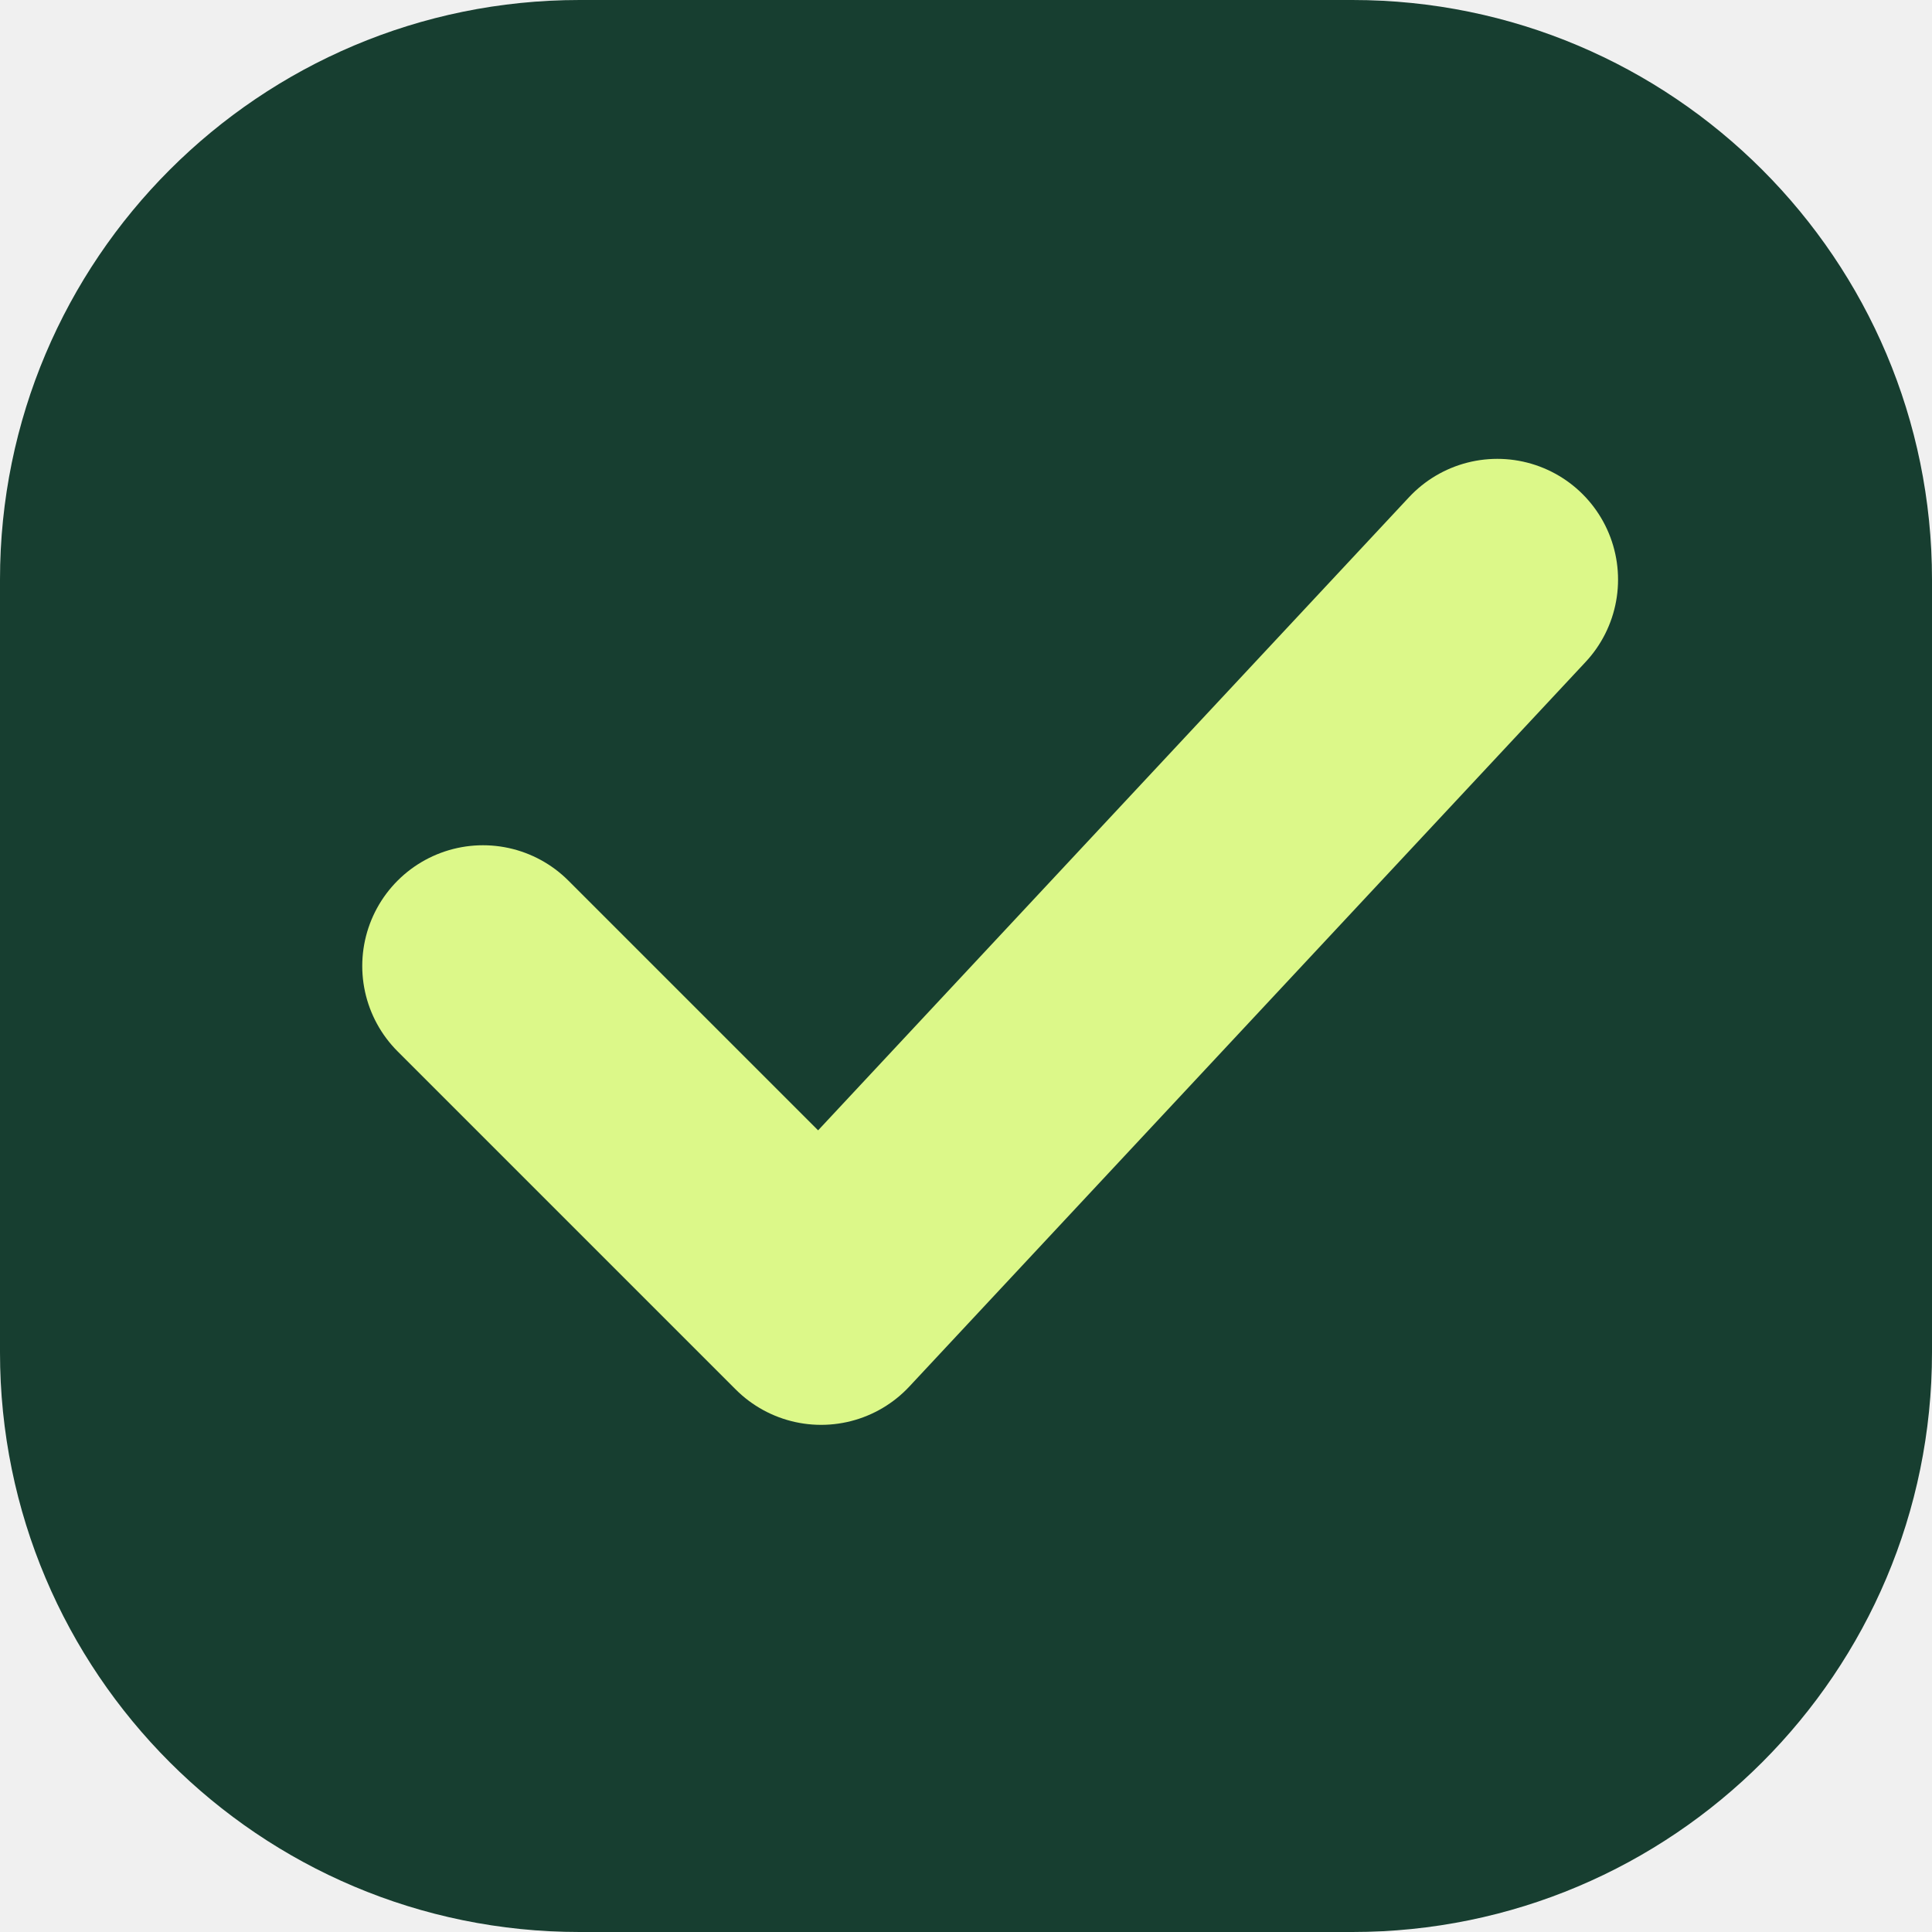
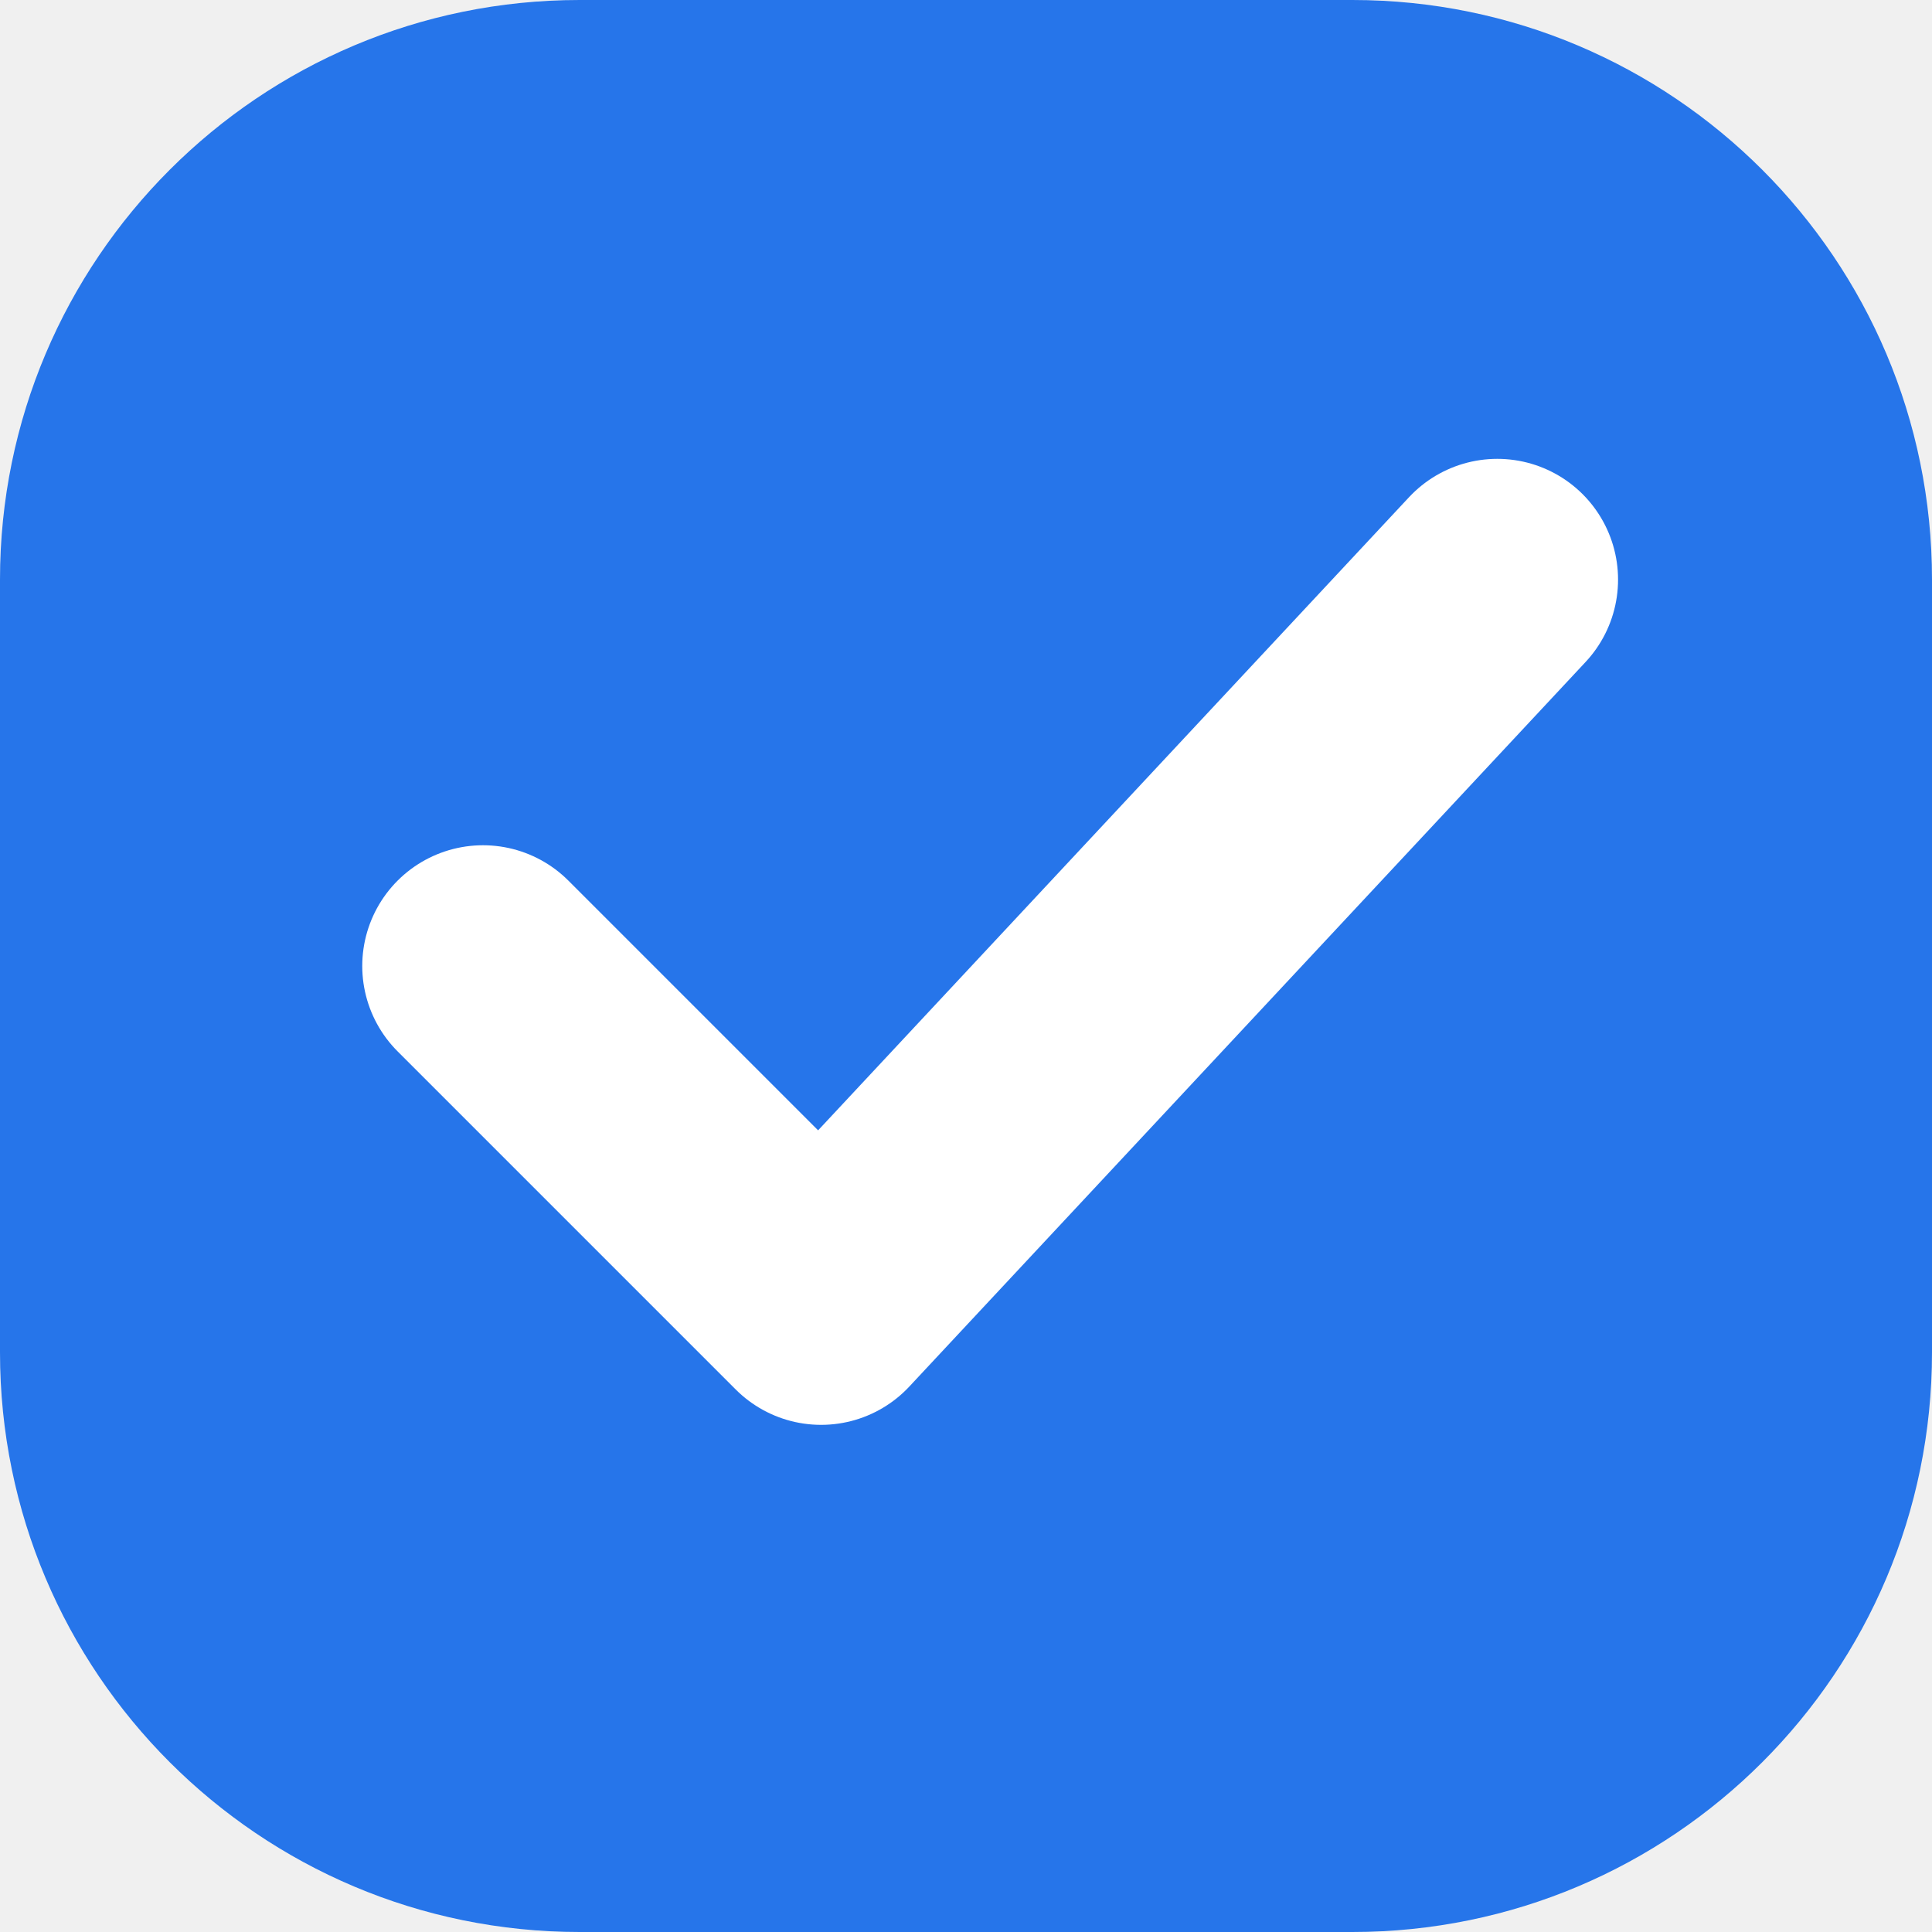
<svg xmlns="http://www.w3.org/2000/svg" viewBox="0 0 40 40">
-   <rect width="40" height="40" rx="12" fill="#173e30" />
-   <path d="m10 20 7 7 14-15" fill="none" stroke="#dcf889" stroke-width="5" stroke-linecap="round" stroke-linejoin="round" />
+   <rect width="40" height="40" rx="12" fill="#2675ea" />
+   <path d="m10 20 7 7 14-15" fill="none" stroke="#fff" stroke-width="5" stroke-linecap="round" stroke-linejoin="round" />
</svg>
